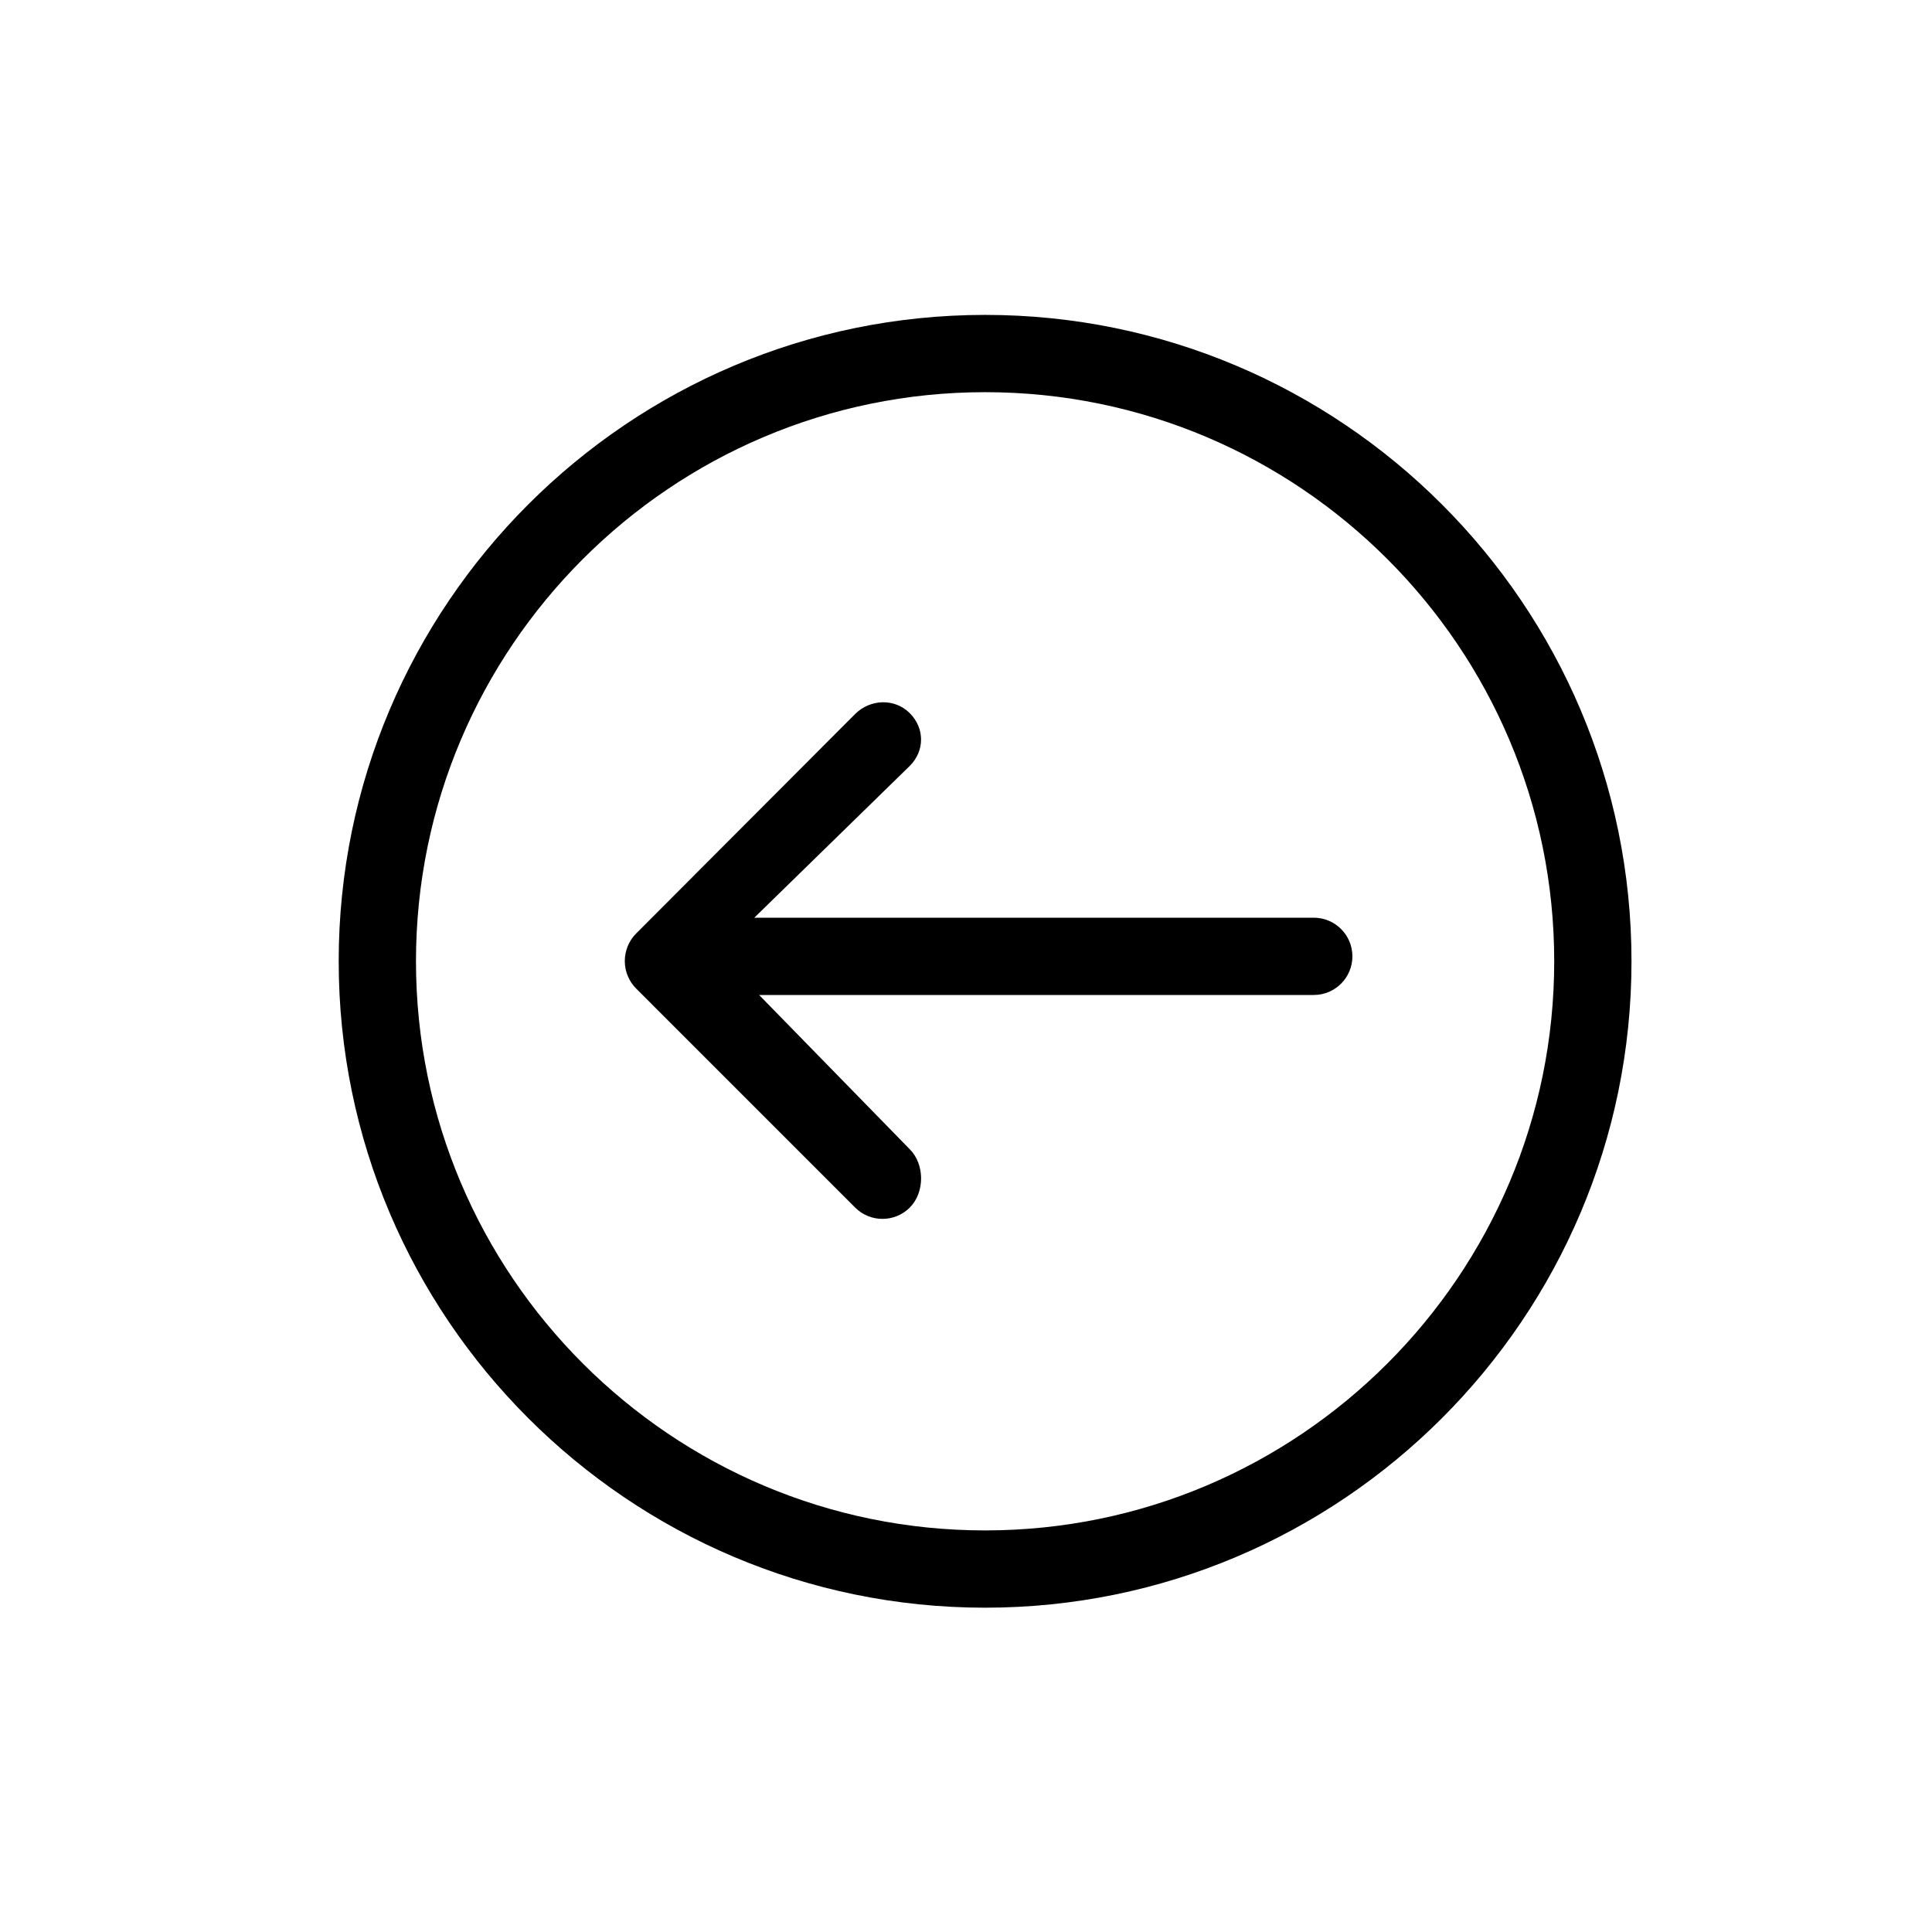
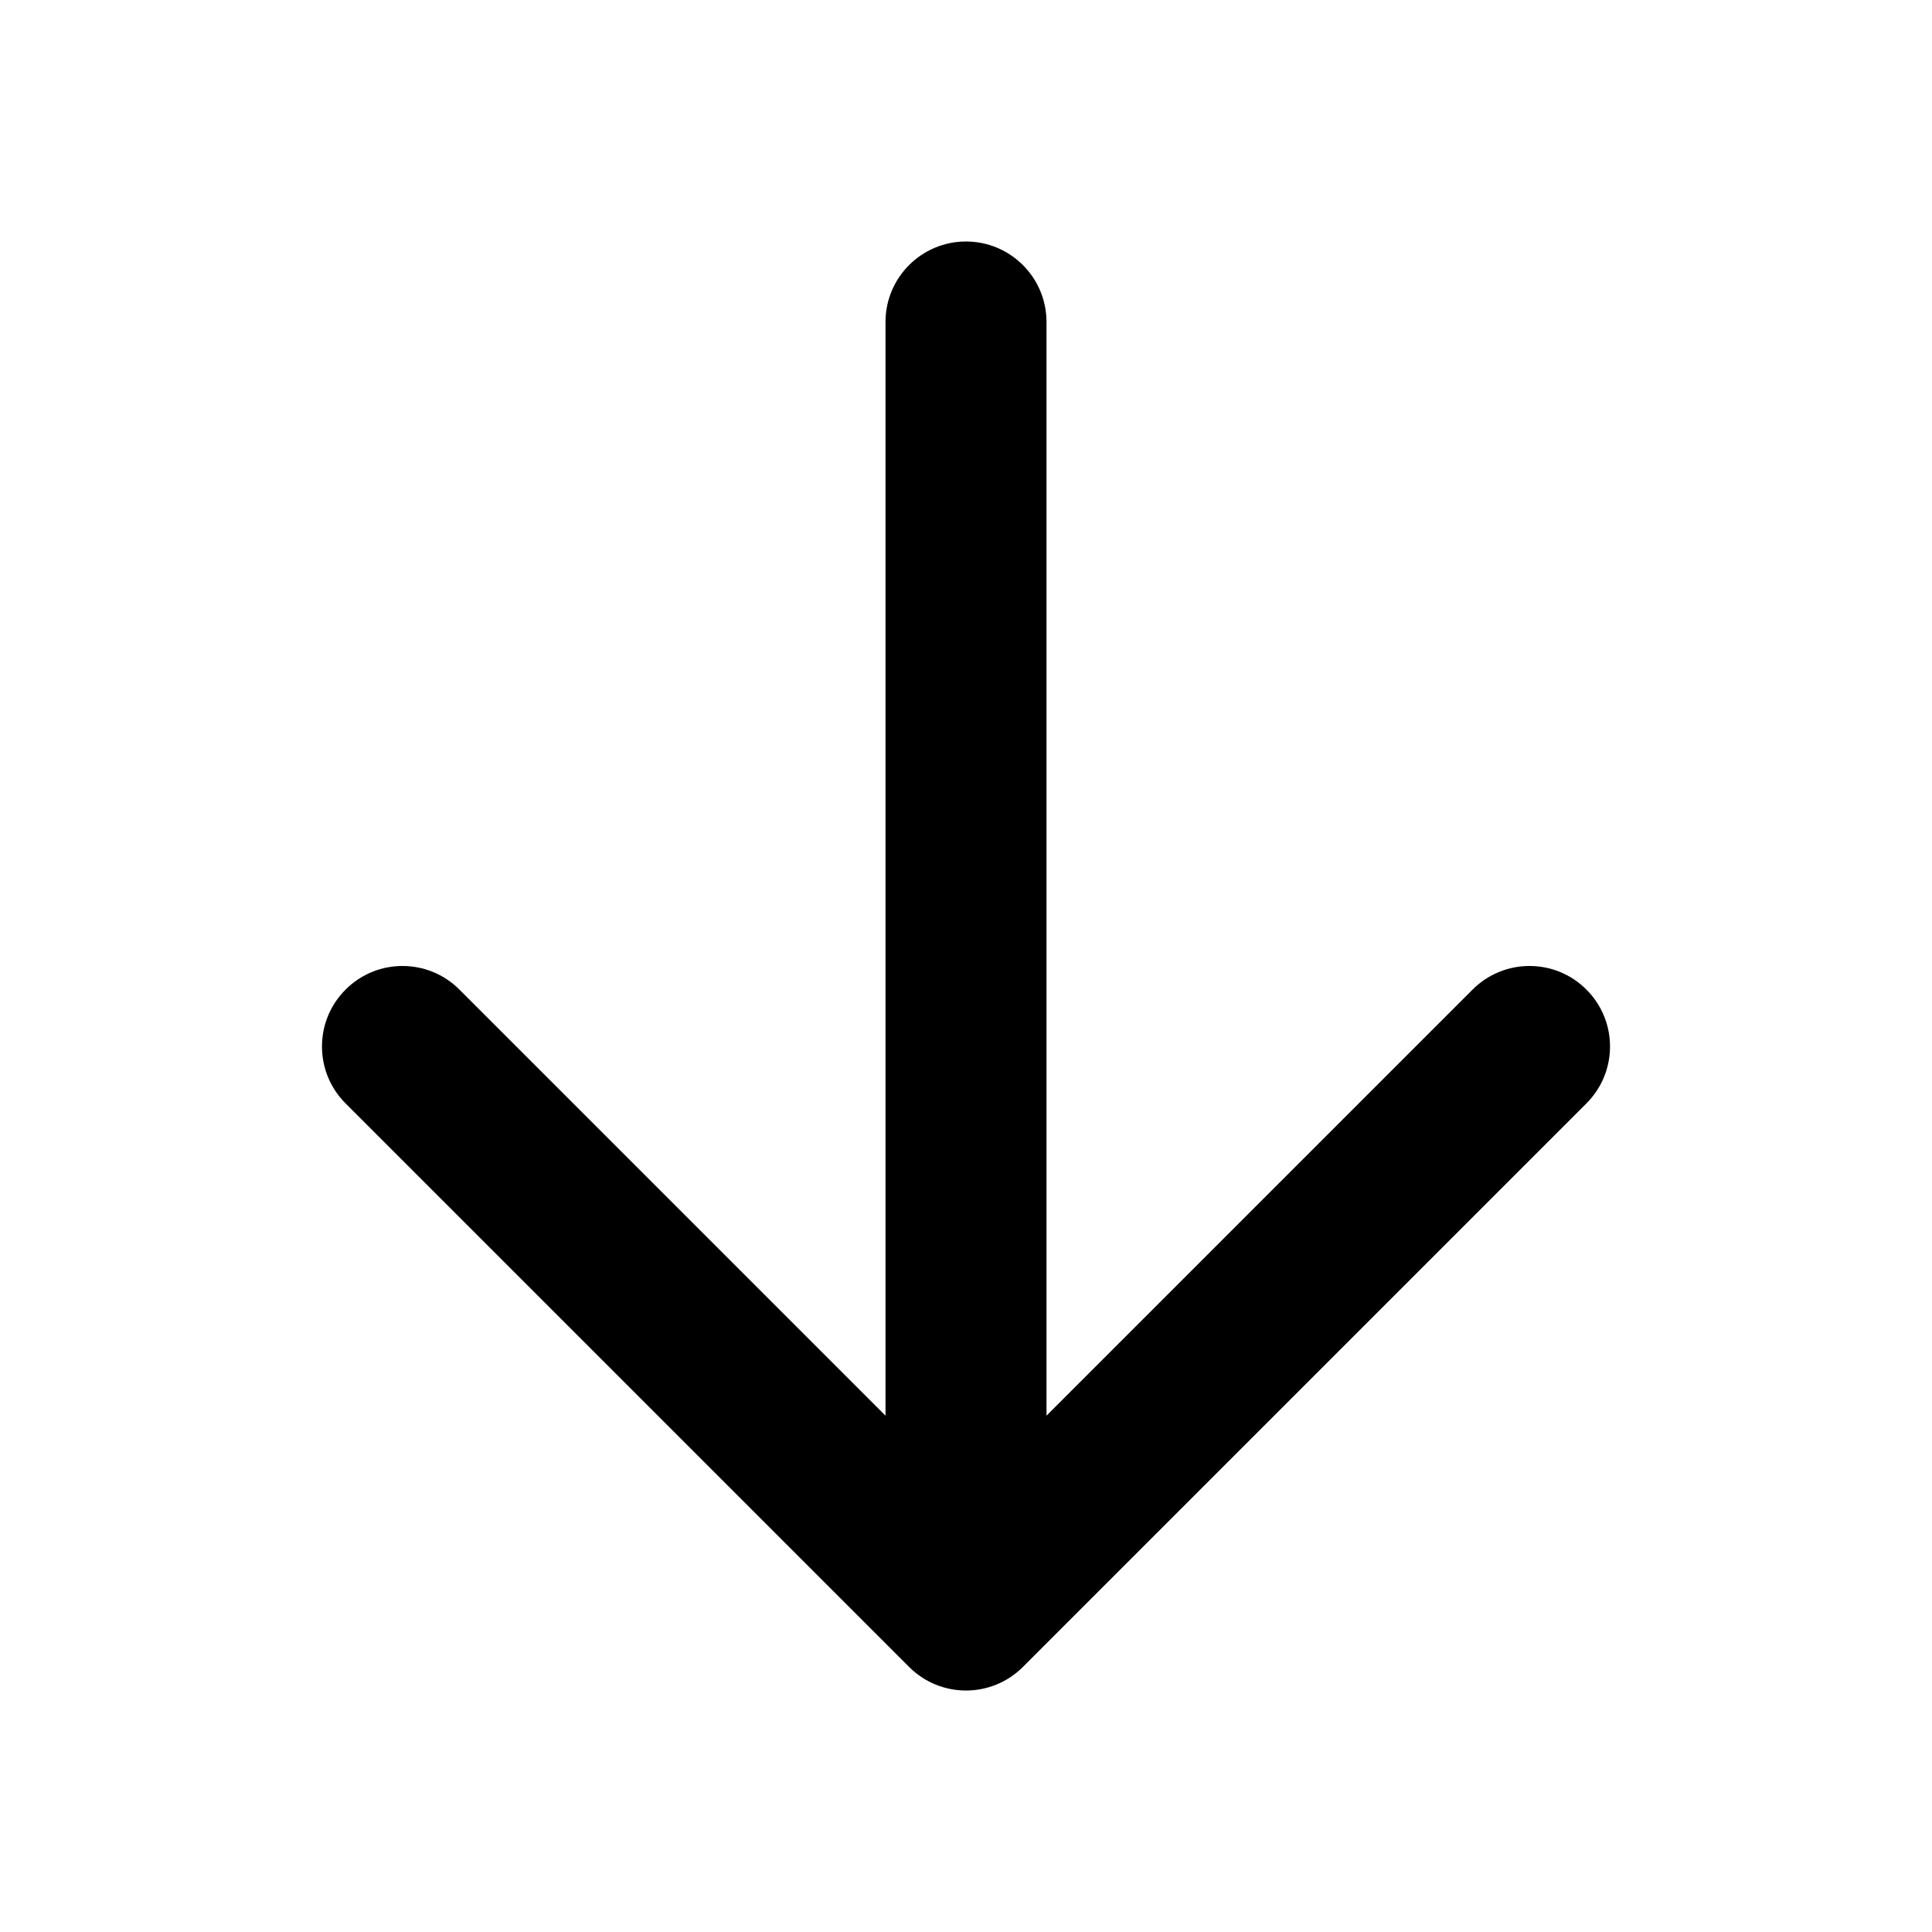
- <svg xmlns="http://www.w3.org/2000/svg" fill="#000000" version="1.1" id="Layer_1" width="116" height="116" viewBox="0 0 100 100" enable-background="new 0 0 100 100" xml:space="preserve">
-   <g>
-     <path d="M39.292,51.5H68c1.104,0,2-0.896,2-2s-0.896-2-2-2H39.043l8.045-7.855c0.781-0.781,0.781-1.952,0-2.733   s-2.048-0.734-2.828,0.047l-11.335,11.36c-0.375,0.375-0.586,0.896-0.586,1.426s0.211,1.045,0.586,1.42l11.336,11.337   c0.391,0.391,0.902,0.587,1.414,0.587s1.024-0.194,1.415-0.585c0.781-0.781,0.781-2.237,0-3.018L39.292,51.5z" />
-     <path d="M84.446,49.756c0-18.448-15.009-33.457-33.457-33.457c-18.449,0-33.458,15.009-33.458,33.457   c0,18.449,15.009,33.458,33.458,33.458C69.438,83.214,84.446,68.205,84.446,49.756z M21.531,49.756   c0-16.242,13.215-29.457,29.458-29.457s29.457,13.215,29.457,29.457c0,16.243-13.214,29.458-29.457,29.458   S21.531,65.999,21.531,49.756z" />
-   </g>
+ <svg xmlns="http://www.w3.org/2000/svg" width="117" height="117" viewBox="0 0 24 24" fill="none">
+   <path fill-rule="evenodd" clip-rule="evenodd" d="M12 3C12.552 3 13 3.448 13 4V17.586L18.293 12.293C18.683 11.902 19.317 11.902 19.707 12.293C20.098 12.683 20.098 13.317 19.707 13.707L12.707 20.707C12.317 21.098 11.683 21.098 11.293 20.707L4.293 13.707C3.902 13.317 3.902 12.683 4.293 12.293C4.683 11.902 5.317 11.902 5.707 12.293L11 17.586V4C11 3.448 11.448 3 12 3Z" fill="#000000" />
</svg>
